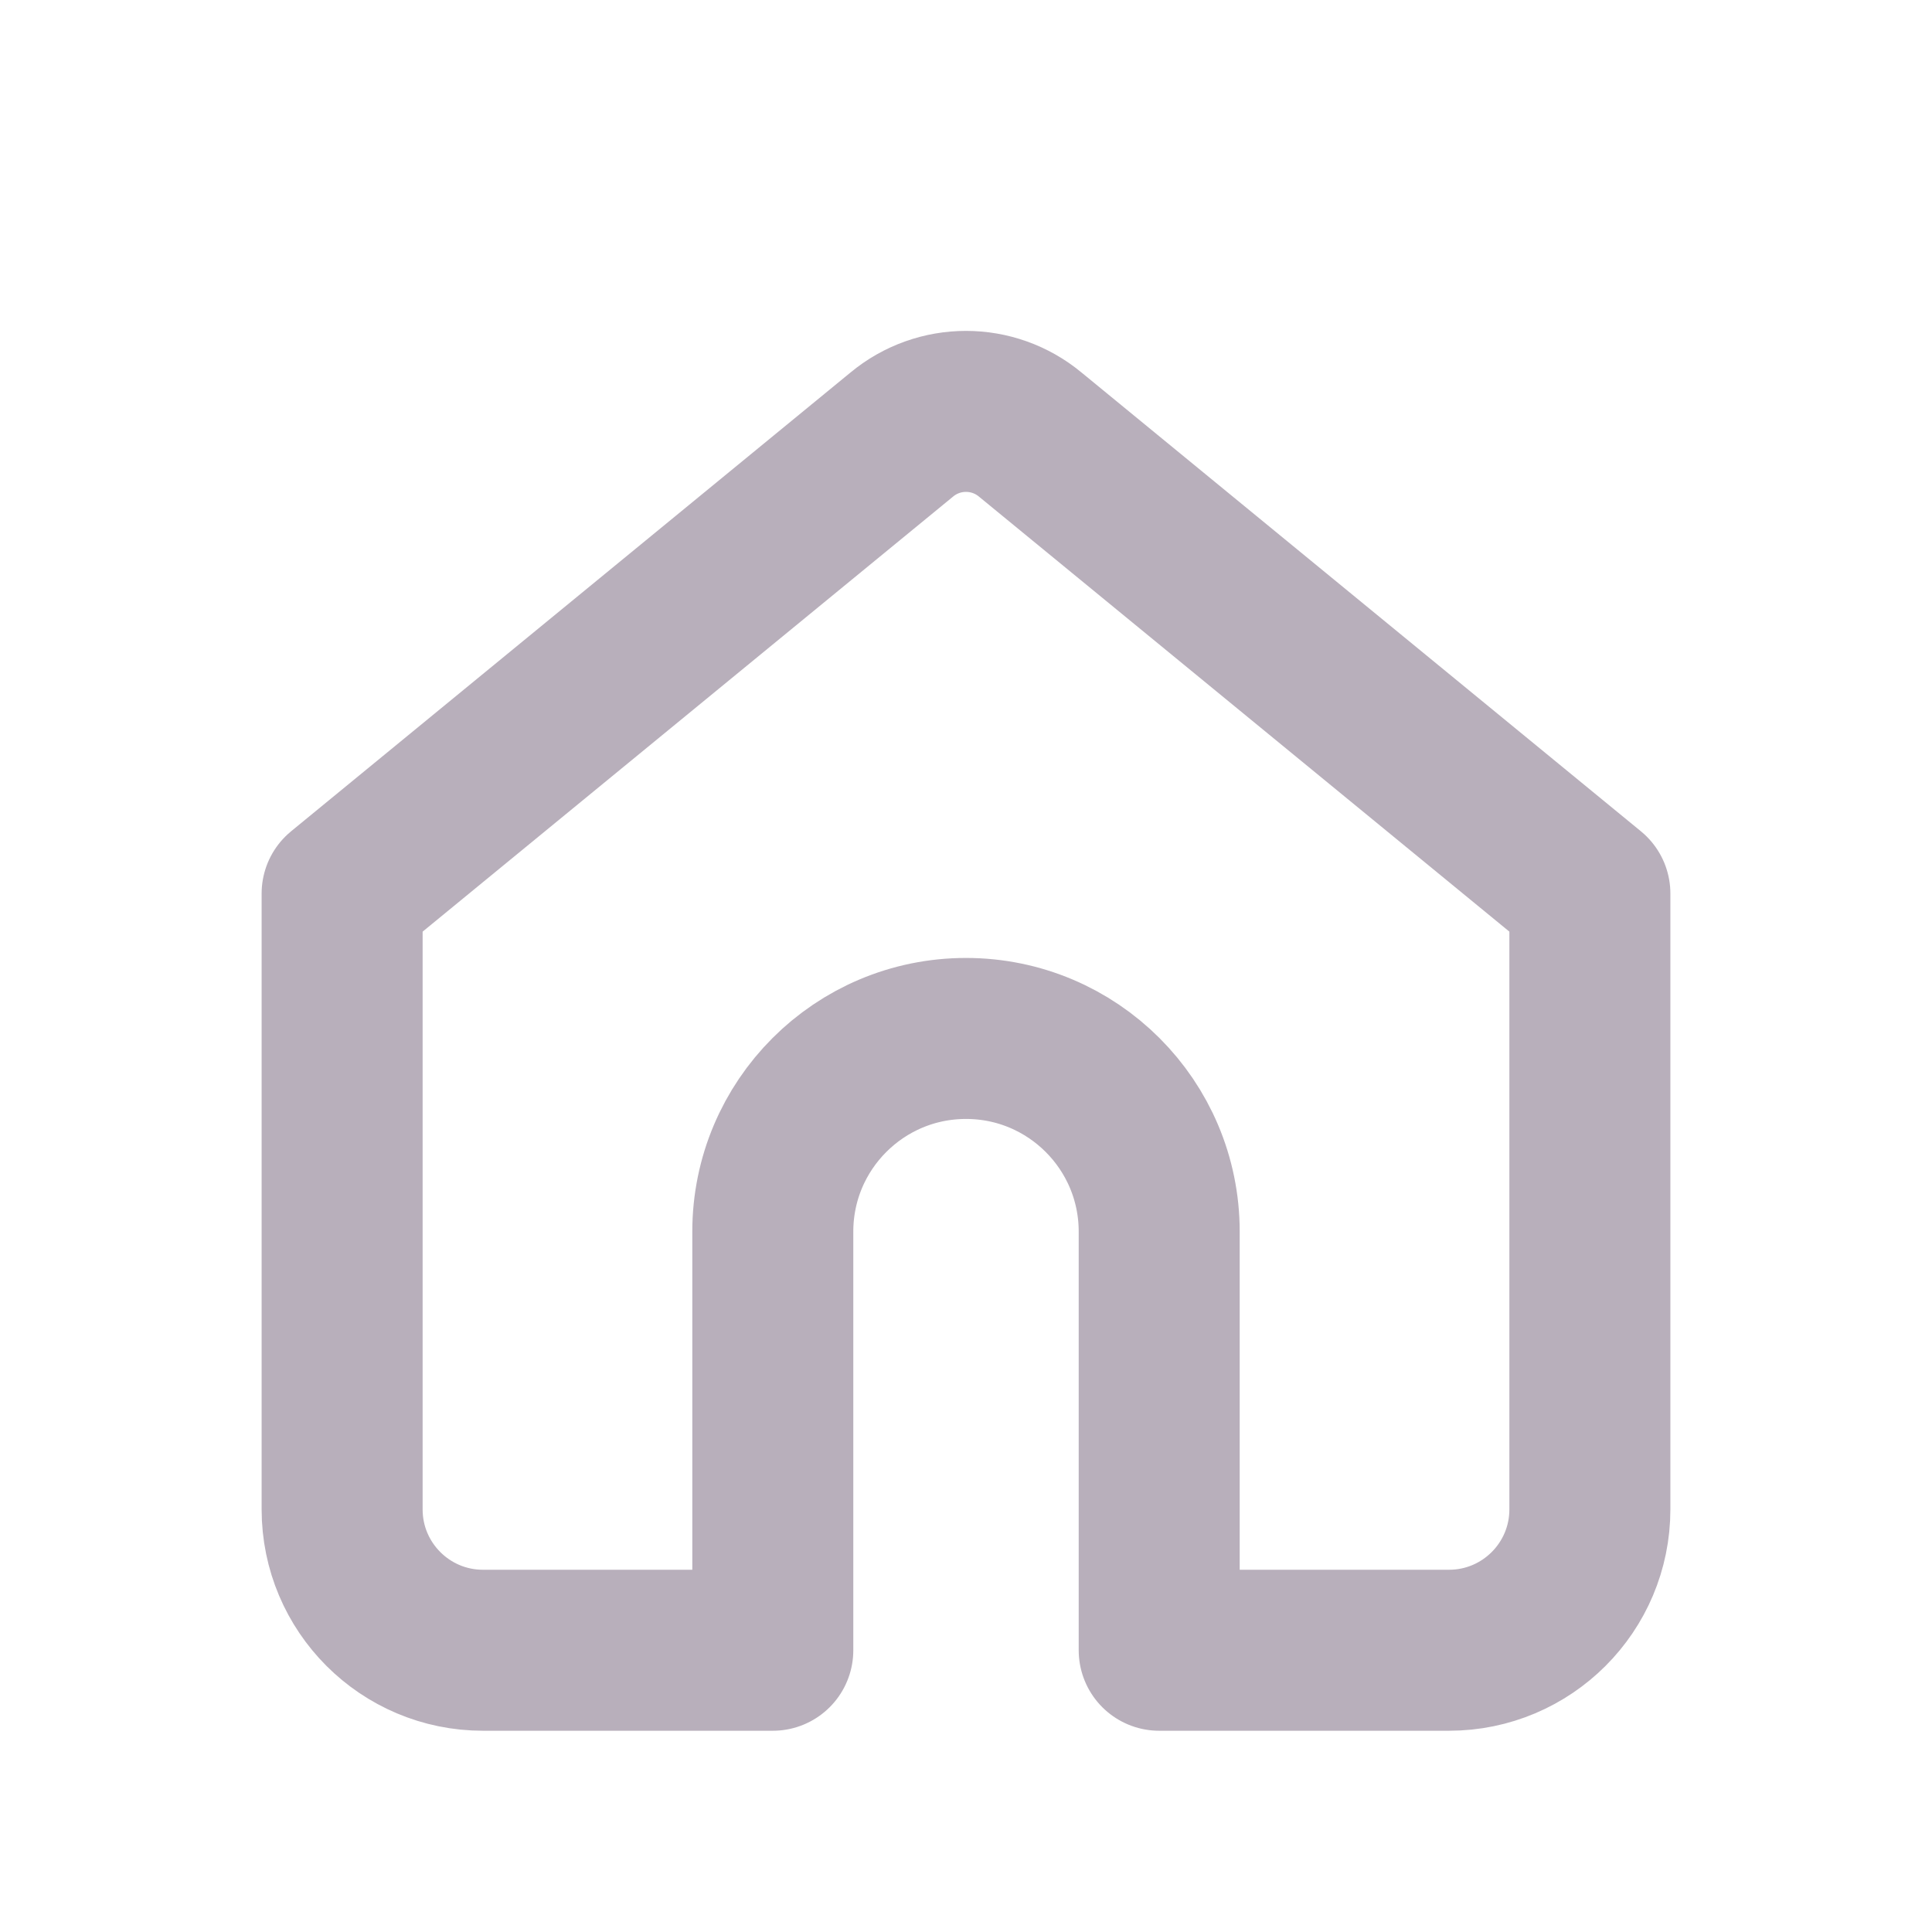
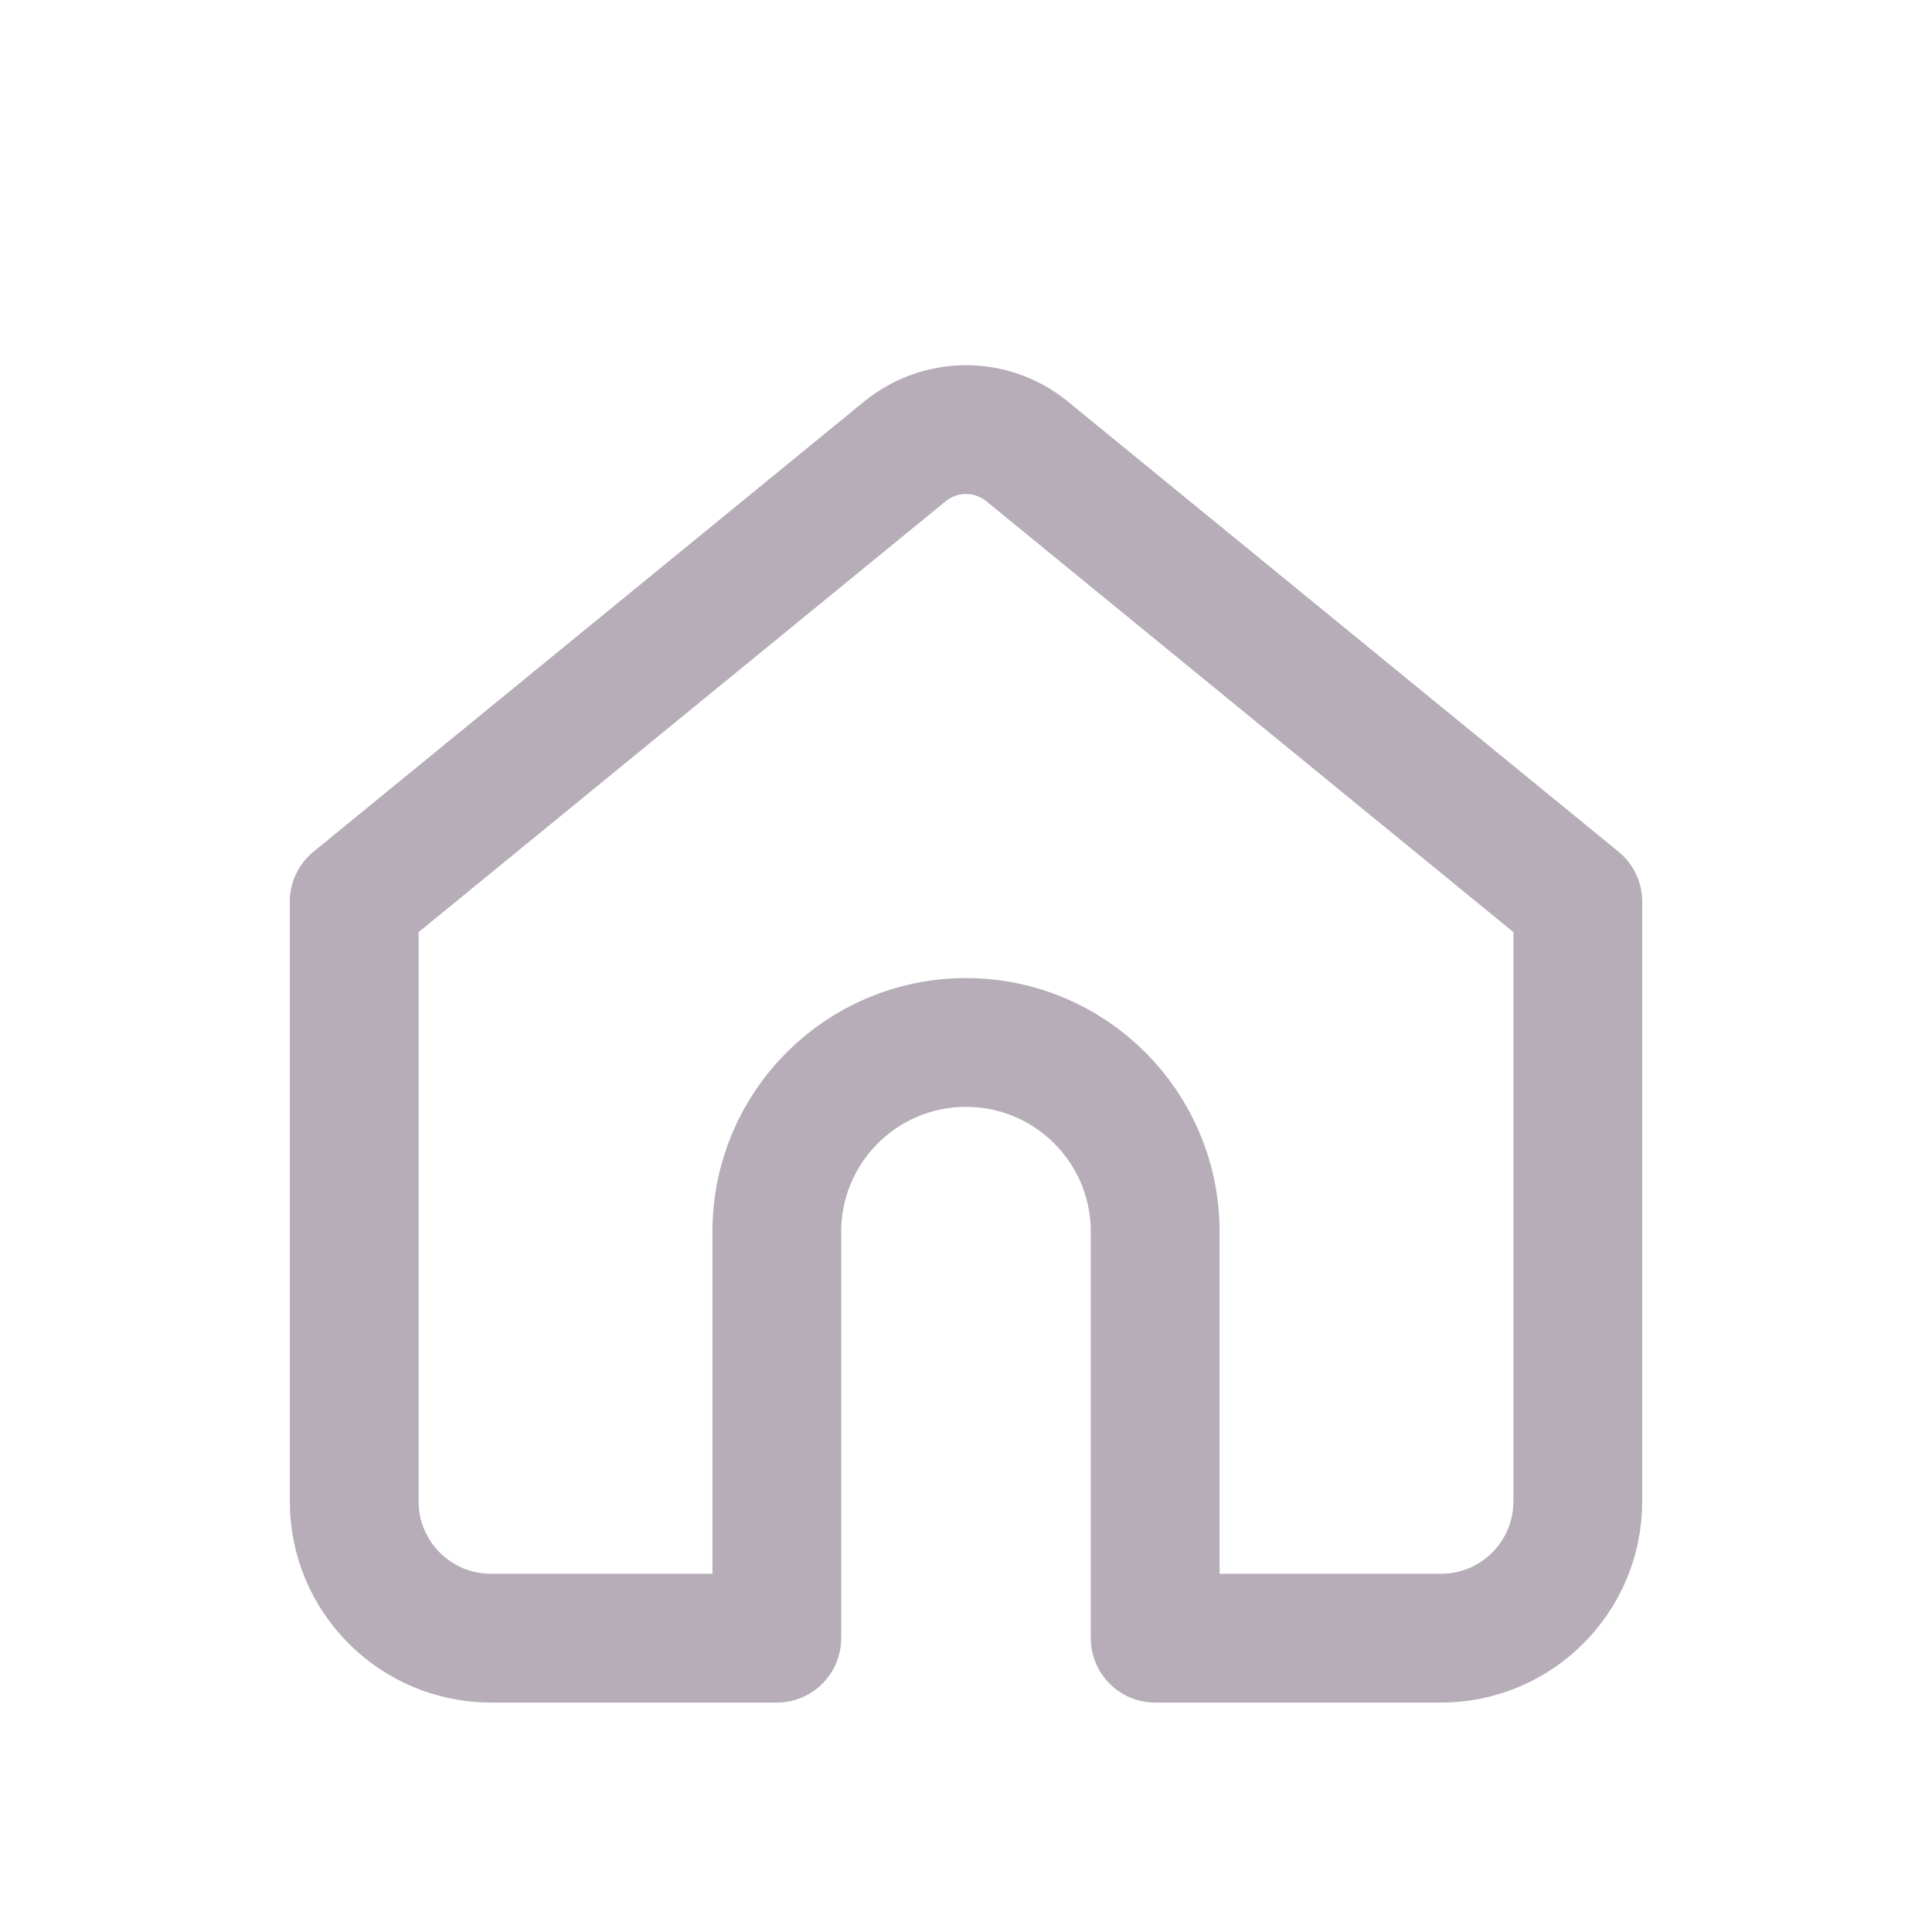
<svg xmlns="http://www.w3.org/2000/svg" viewBox="0 0 48 48">
-   <path d="M8.5 22.2 22.4 10.8a2.5 2.5 0 0 1 3.2 0l13.9 11.4v15.3a3.5 3.5 0 0 1-3.5 3.5h-7.2V30.6a4.8 4.8 0 0 0-9.6 0V41H12a3.5 3.5 0 0 1-3.5-3.5Z" fill="none" stroke="#B8AFBB" stroke-width="4" stroke-linecap="round" stroke-linejoin="round" />
+   <path d="M8.8 22.4 22.5 11.2a2.4 2.4 0 0 1 3 0l13.7 11.2v14.9a3.4 3.4 0 0 1-3.4 3.4h-7.1V30.6a4.7 4.7 0 0 0-9.4 0v10.1h-7.1a3.4 3.4 0 0 1-3.4-3.4Z" fill="none" stroke="#B6ADB9" stroke-width="3.2" stroke-linecap="round" stroke-linejoin="round" />
</svg>
